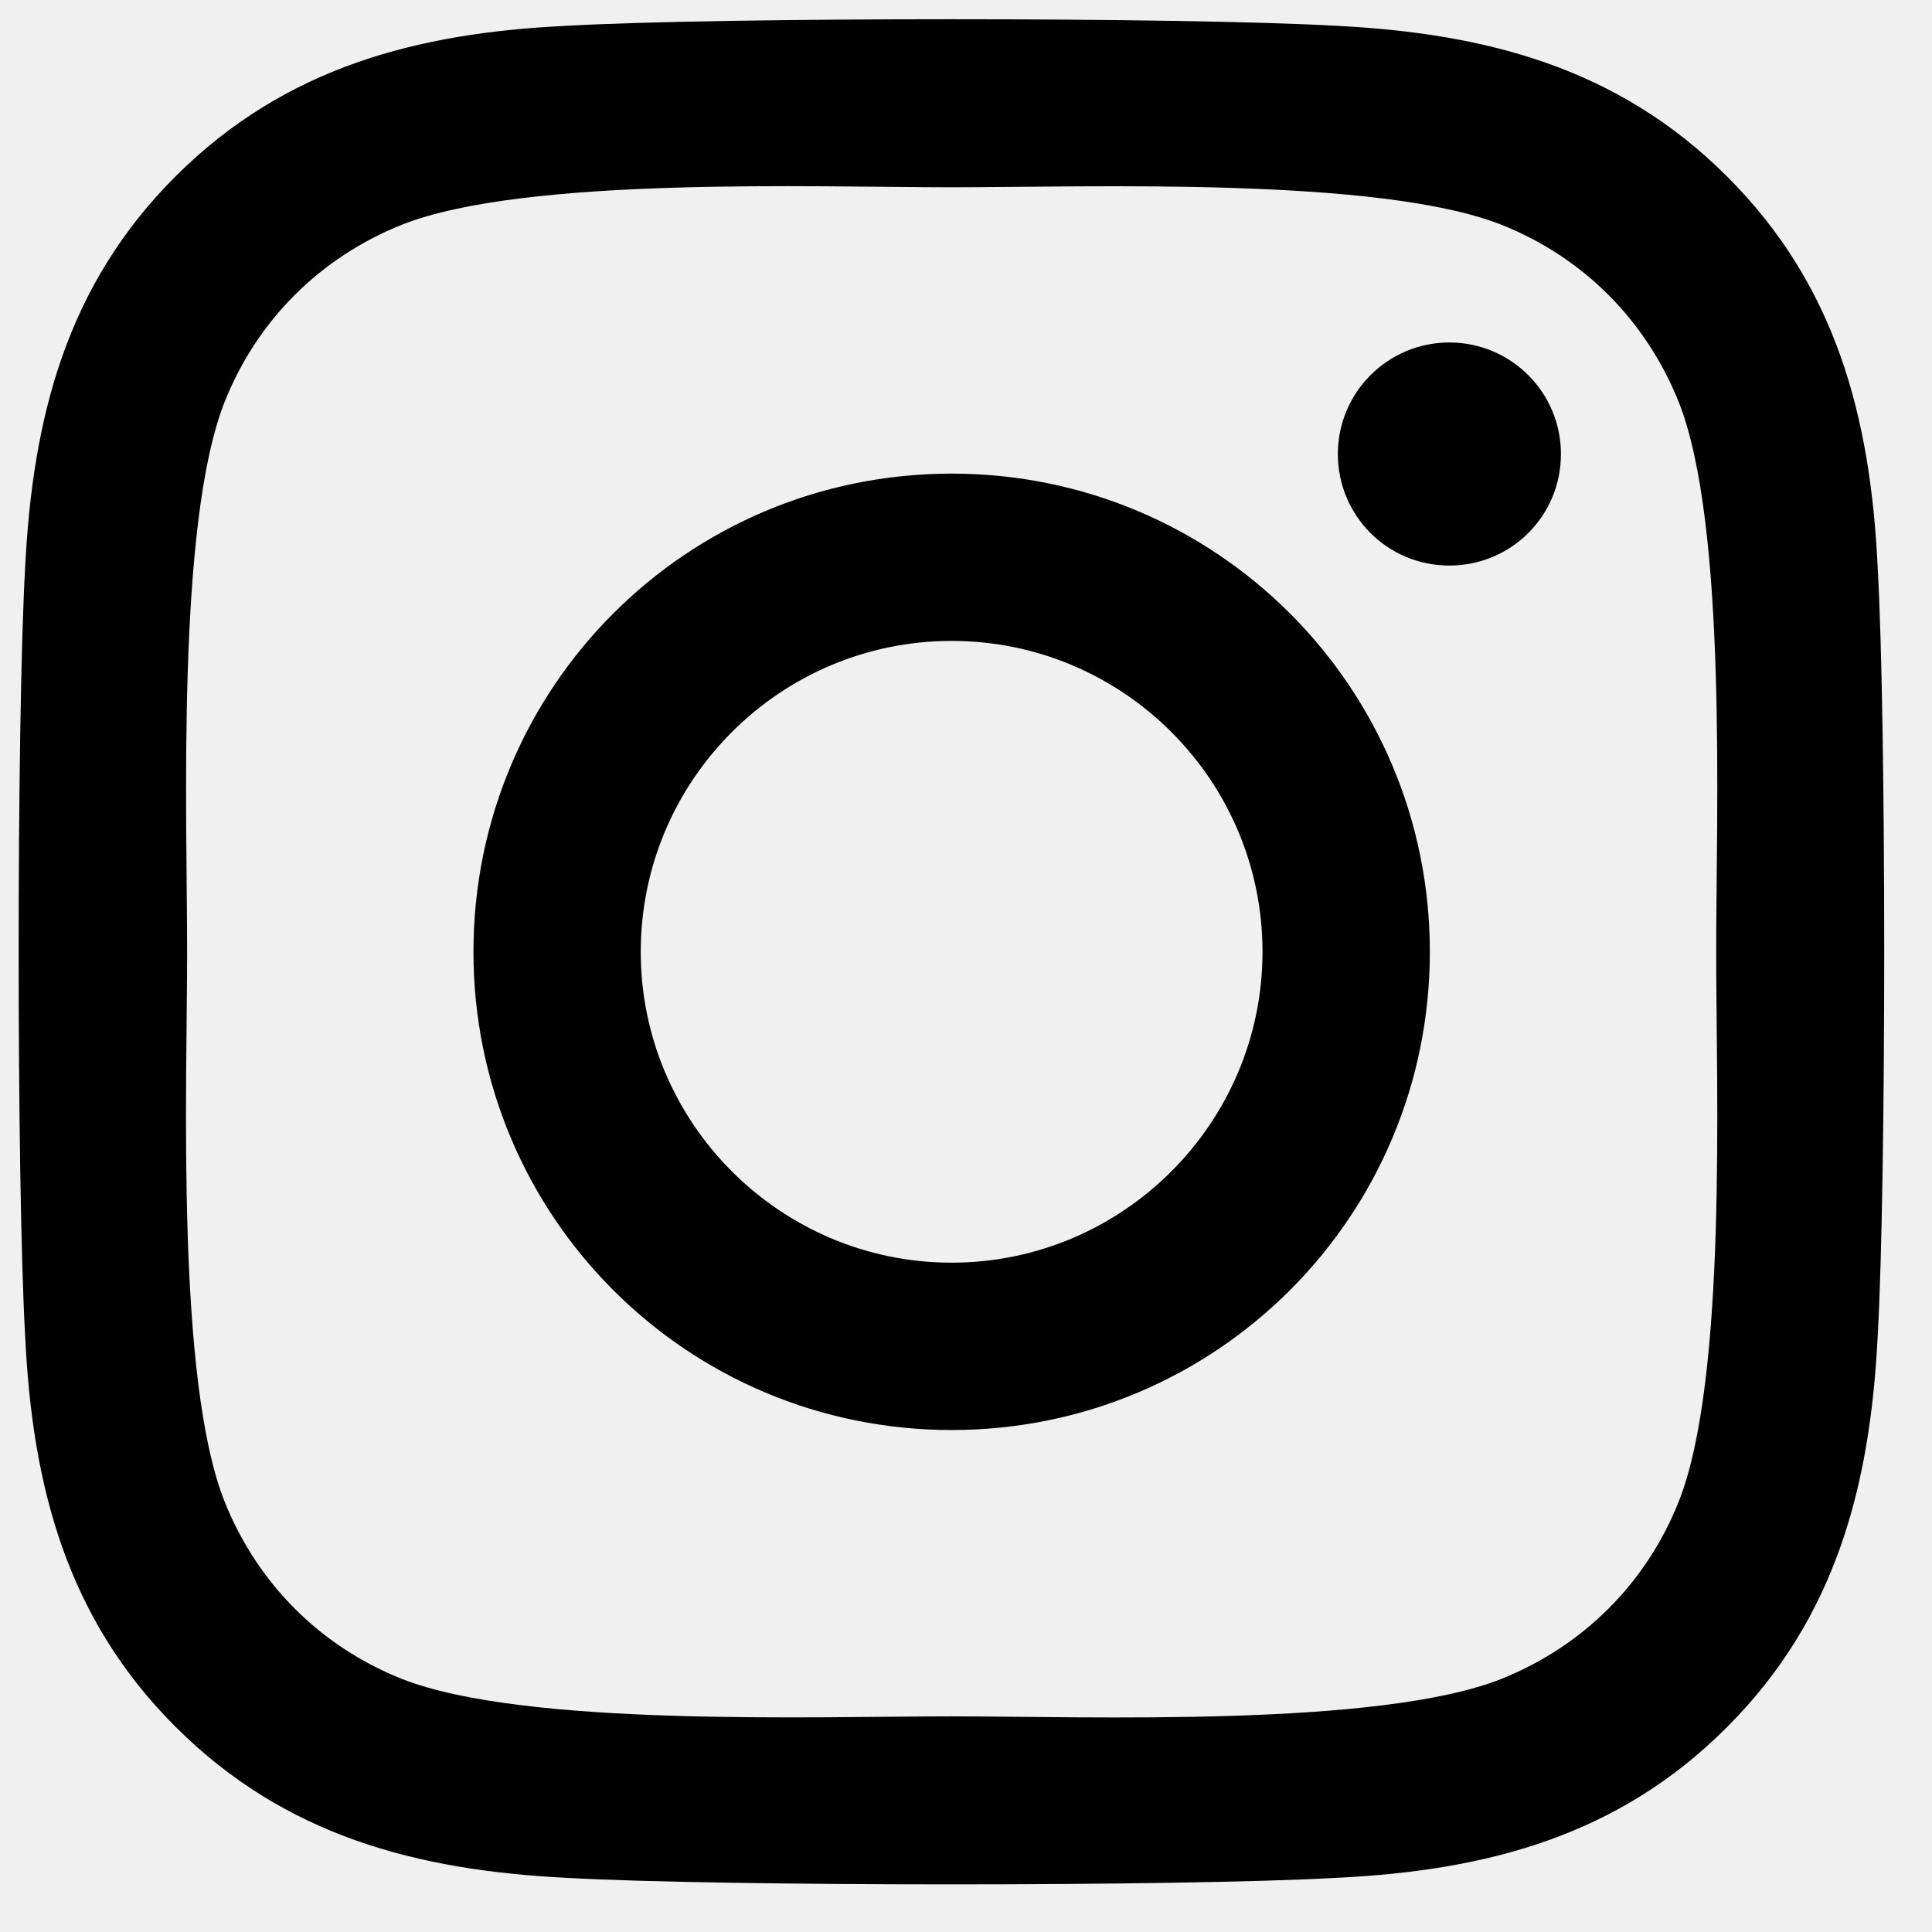
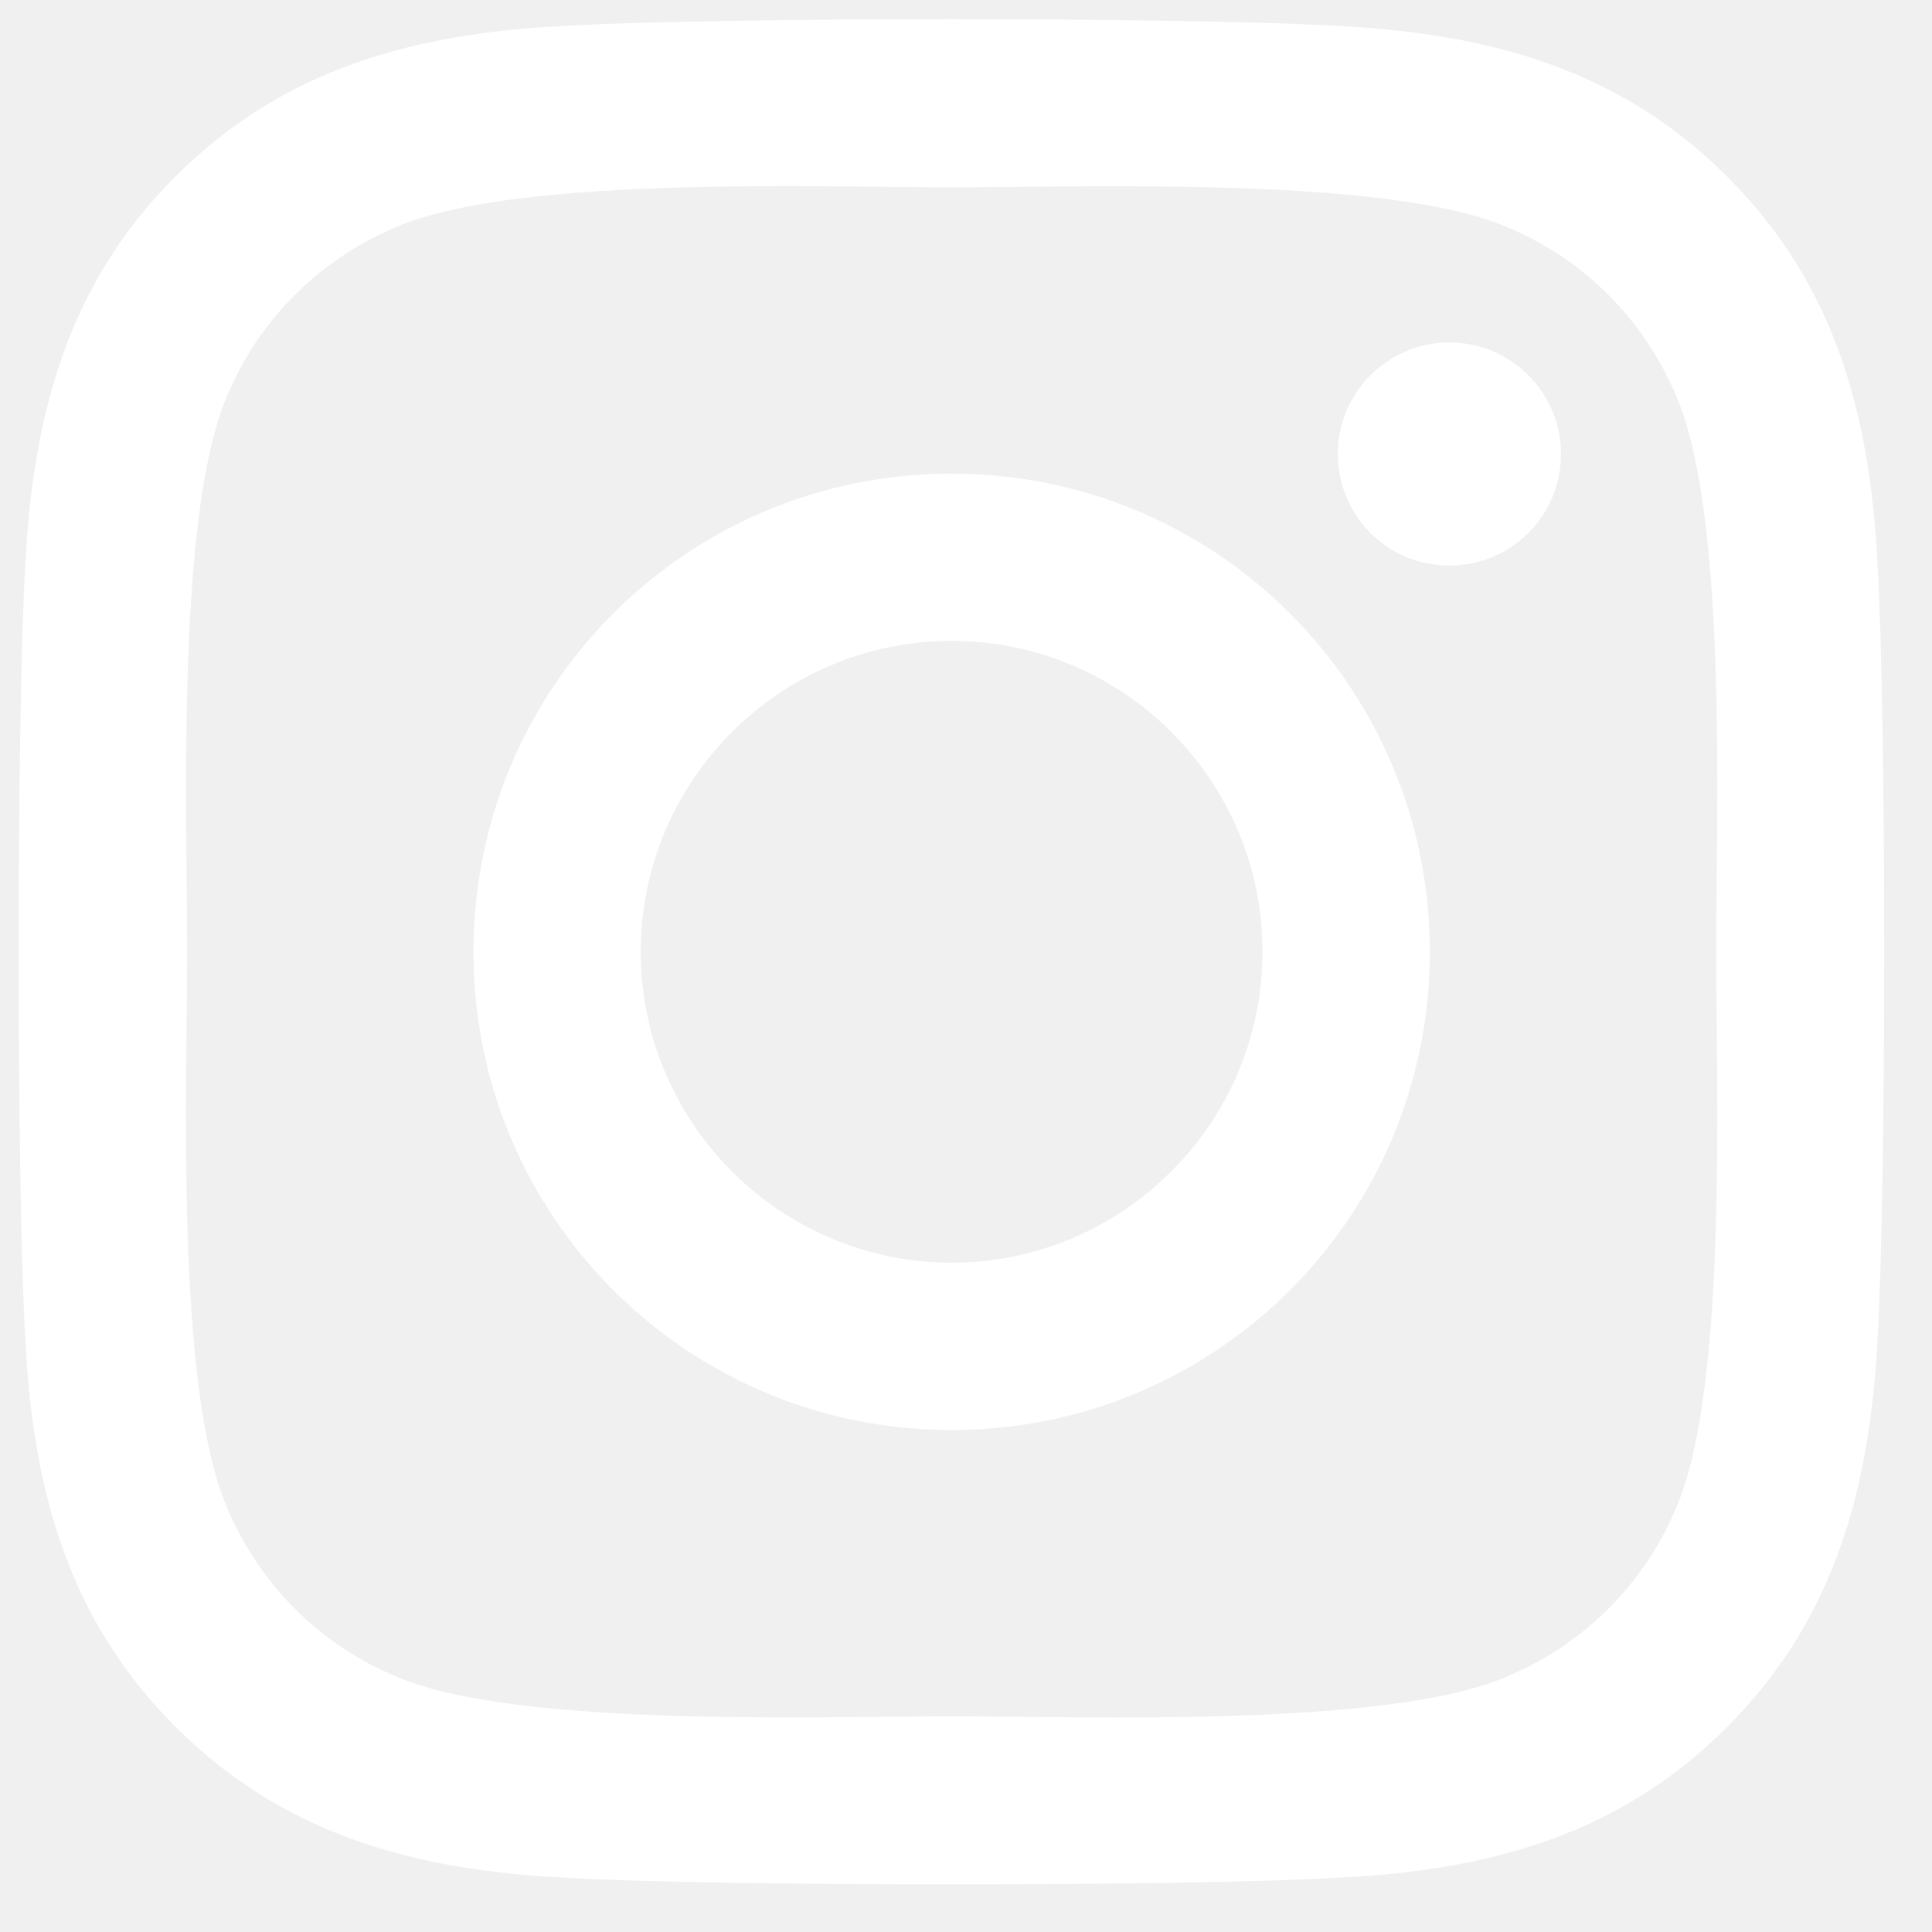
<svg xmlns="http://www.w3.org/2000/svg" width="34" height="34" viewBox="0 0 34 34" fill="none">
-   <path d="M16.747 8.335C12.089 8.335 8.332 12.092 8.332 16.75C8.332 21.408 12.089 25.166 16.747 25.166C21.405 25.166 25.163 21.408 25.163 16.75C25.163 12.092 21.405 8.335 16.747 8.335ZM16.747 22.221C13.737 22.221 11.276 19.768 11.276 16.75C11.276 13.732 13.73 11.279 16.747 11.279C19.765 11.279 22.218 13.732 22.218 16.75C22.218 19.768 19.757 22.221 16.747 22.221ZM27.47 7.99C27.47 9.082 26.591 9.953 25.507 9.953C24.416 9.953 23.544 9.074 23.544 7.99C23.544 6.906 24.423 6.027 25.507 6.027C26.591 6.027 27.47 6.906 27.47 7.99ZM33.044 9.983C32.919 7.353 32.319 5.024 30.392 3.105C28.473 1.186 26.144 0.586 23.515 0.454C20.805 0.3 12.682 0.3 9.972 0.454C7.35 0.578 5.021 1.179 3.095 3.098C1.169 5.017 0.575 7.346 0.443 9.975C0.29 12.685 0.29 20.808 0.443 23.518C0.568 26.147 1.169 28.476 3.095 30.395C5.021 32.314 7.343 32.915 9.972 33.047C12.682 33.2 20.805 33.2 23.515 33.047C26.144 32.922 28.473 32.321 30.392 30.395C32.311 28.476 32.912 26.147 33.044 23.518C33.197 20.808 33.197 12.693 33.044 9.983ZM29.543 26.425C28.971 27.861 27.865 28.967 26.422 29.546C24.262 30.402 19.135 30.205 16.747 30.205C14.36 30.205 9.225 30.395 7.072 29.546C5.636 28.974 4.53 27.868 3.952 26.425C3.095 24.265 3.293 19.138 3.293 16.75C3.293 14.362 3.102 9.228 3.952 7.075C4.523 5.639 5.629 4.533 7.072 3.955C9.233 3.098 14.36 3.296 16.747 3.296C19.135 3.296 24.269 3.105 26.422 3.955C27.858 4.526 28.964 5.632 29.543 7.075C30.399 9.235 30.202 14.362 30.202 16.75C30.202 19.138 30.399 24.272 29.543 26.425Z" fill="currentColor" />
+   <path d="M16.747 8.335C12.089 8.335 8.332 12.092 8.332 16.75C8.332 21.408 12.089 25.166 16.747 25.166C21.405 25.166 25.163 21.408 25.163 16.75C25.163 12.092 21.405 8.335 16.747 8.335ZM16.747 22.221C13.737 22.221 11.276 19.768 11.276 16.75C11.276 13.732 13.73 11.279 16.747 11.279C19.765 11.279 22.218 13.732 22.218 16.75C22.218 19.768 19.757 22.221 16.747 22.221ZM27.47 7.99C27.47 9.082 26.591 9.953 25.507 9.953C24.416 9.953 23.544 9.074 23.544 7.99C23.544 6.906 24.423 6.027 25.507 6.027C26.591 6.027 27.47 6.906 27.47 7.99ZM33.044 9.983C32.919 7.353 32.319 5.024 30.392 3.105C28.473 1.186 26.144 0.586 23.515 0.454C20.805 0.3 12.682 0.3 9.972 0.454C7.35 0.578 5.021 1.179 3.095 3.098C1.169 5.017 0.575 7.346 0.443 9.975C0.29 12.685 0.29 20.808 0.443 23.518C0.568 26.147 1.169 28.476 3.095 30.395C5.021 32.314 7.343 32.915 9.972 33.047C12.682 33.2 20.805 33.2 23.515 33.047C26.144 32.922 28.473 32.321 30.392 30.395C32.311 28.476 32.912 26.147 33.044 23.518C33.197 20.808 33.197 12.693 33.044 9.983ZM29.543 26.425C28.971 27.861 27.865 28.967 26.422 29.546C24.262 30.402 19.135 30.205 16.747 30.205C14.36 30.205 9.225 30.395 7.072 29.546C5.636 28.974 4.53 27.868 3.952 26.425C3.095 24.265 3.293 19.138 3.293 16.75C3.293 14.362 3.102 9.228 3.952 7.075C4.523 5.639 5.629 4.533 7.072 3.955C9.233 3.098 14.36 3.296 16.747 3.296C19.135 3.296 24.269 3.105 26.422 3.955C27.858 4.526 28.964 5.632 29.543 7.075C30.399 9.235 30.202 14.362 30.202 16.75C30.202 19.138 30.399 24.272 29.543 26.425Z" fill="white" />
</svg>
